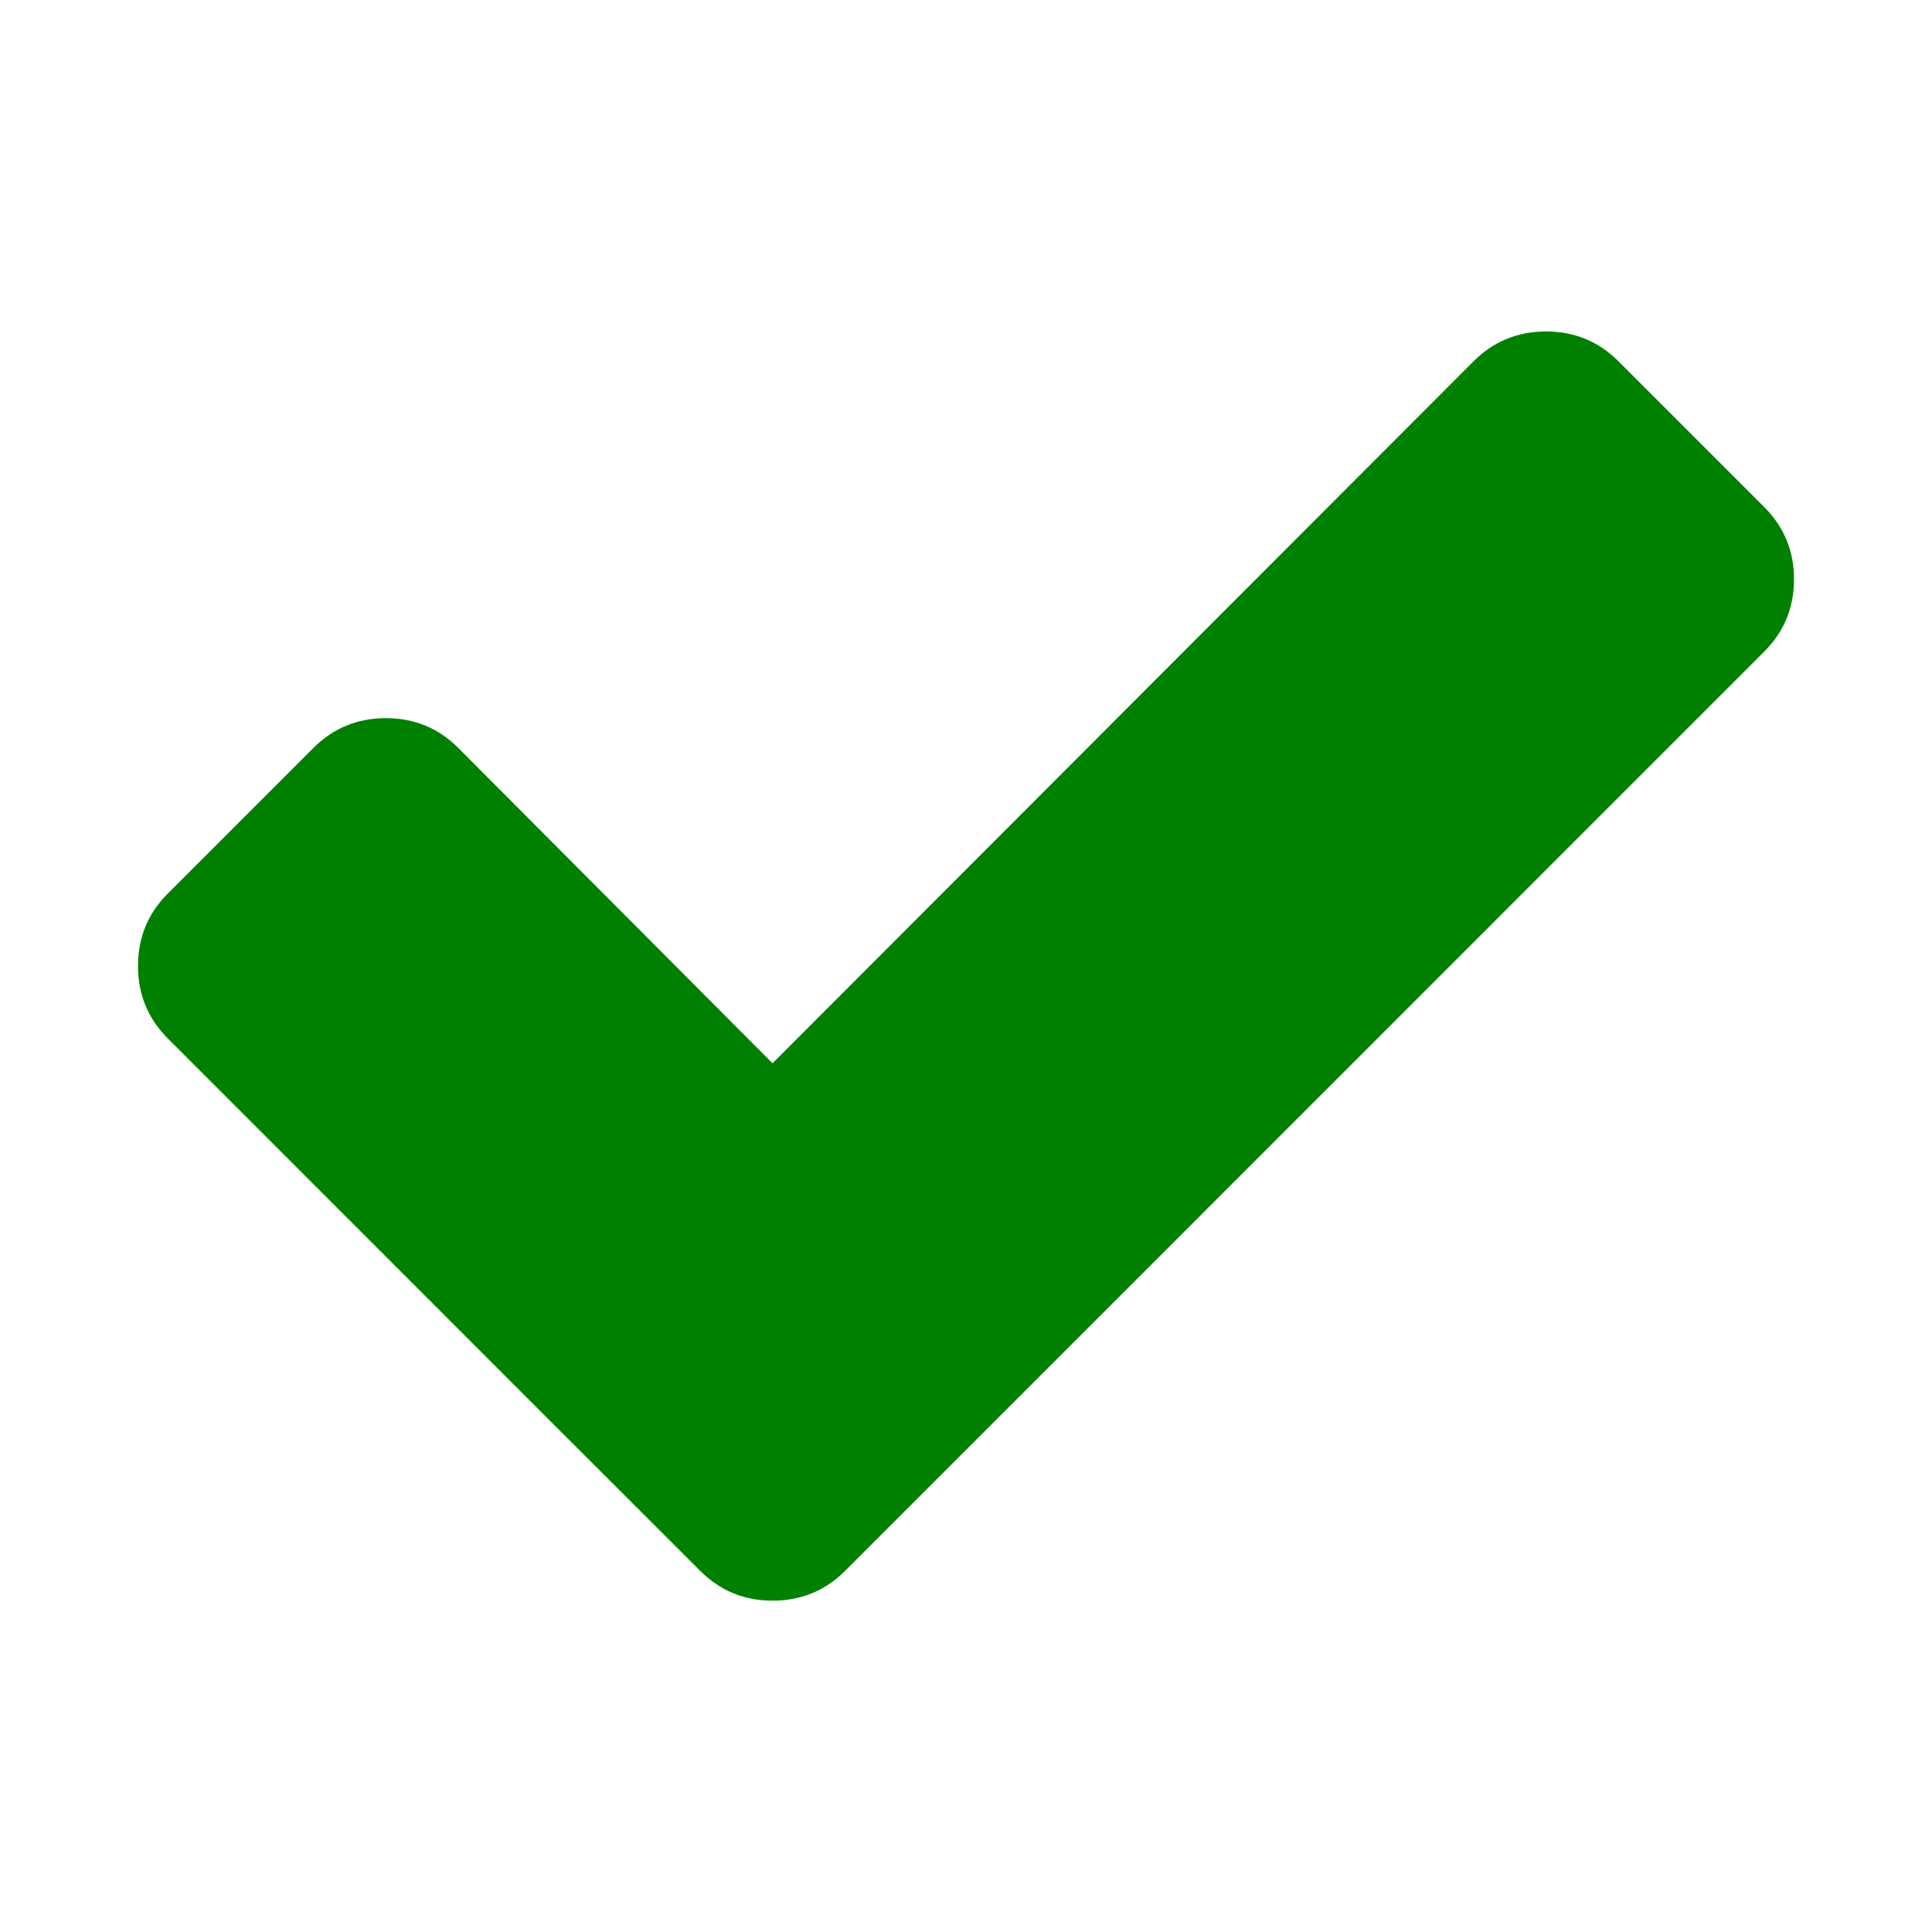
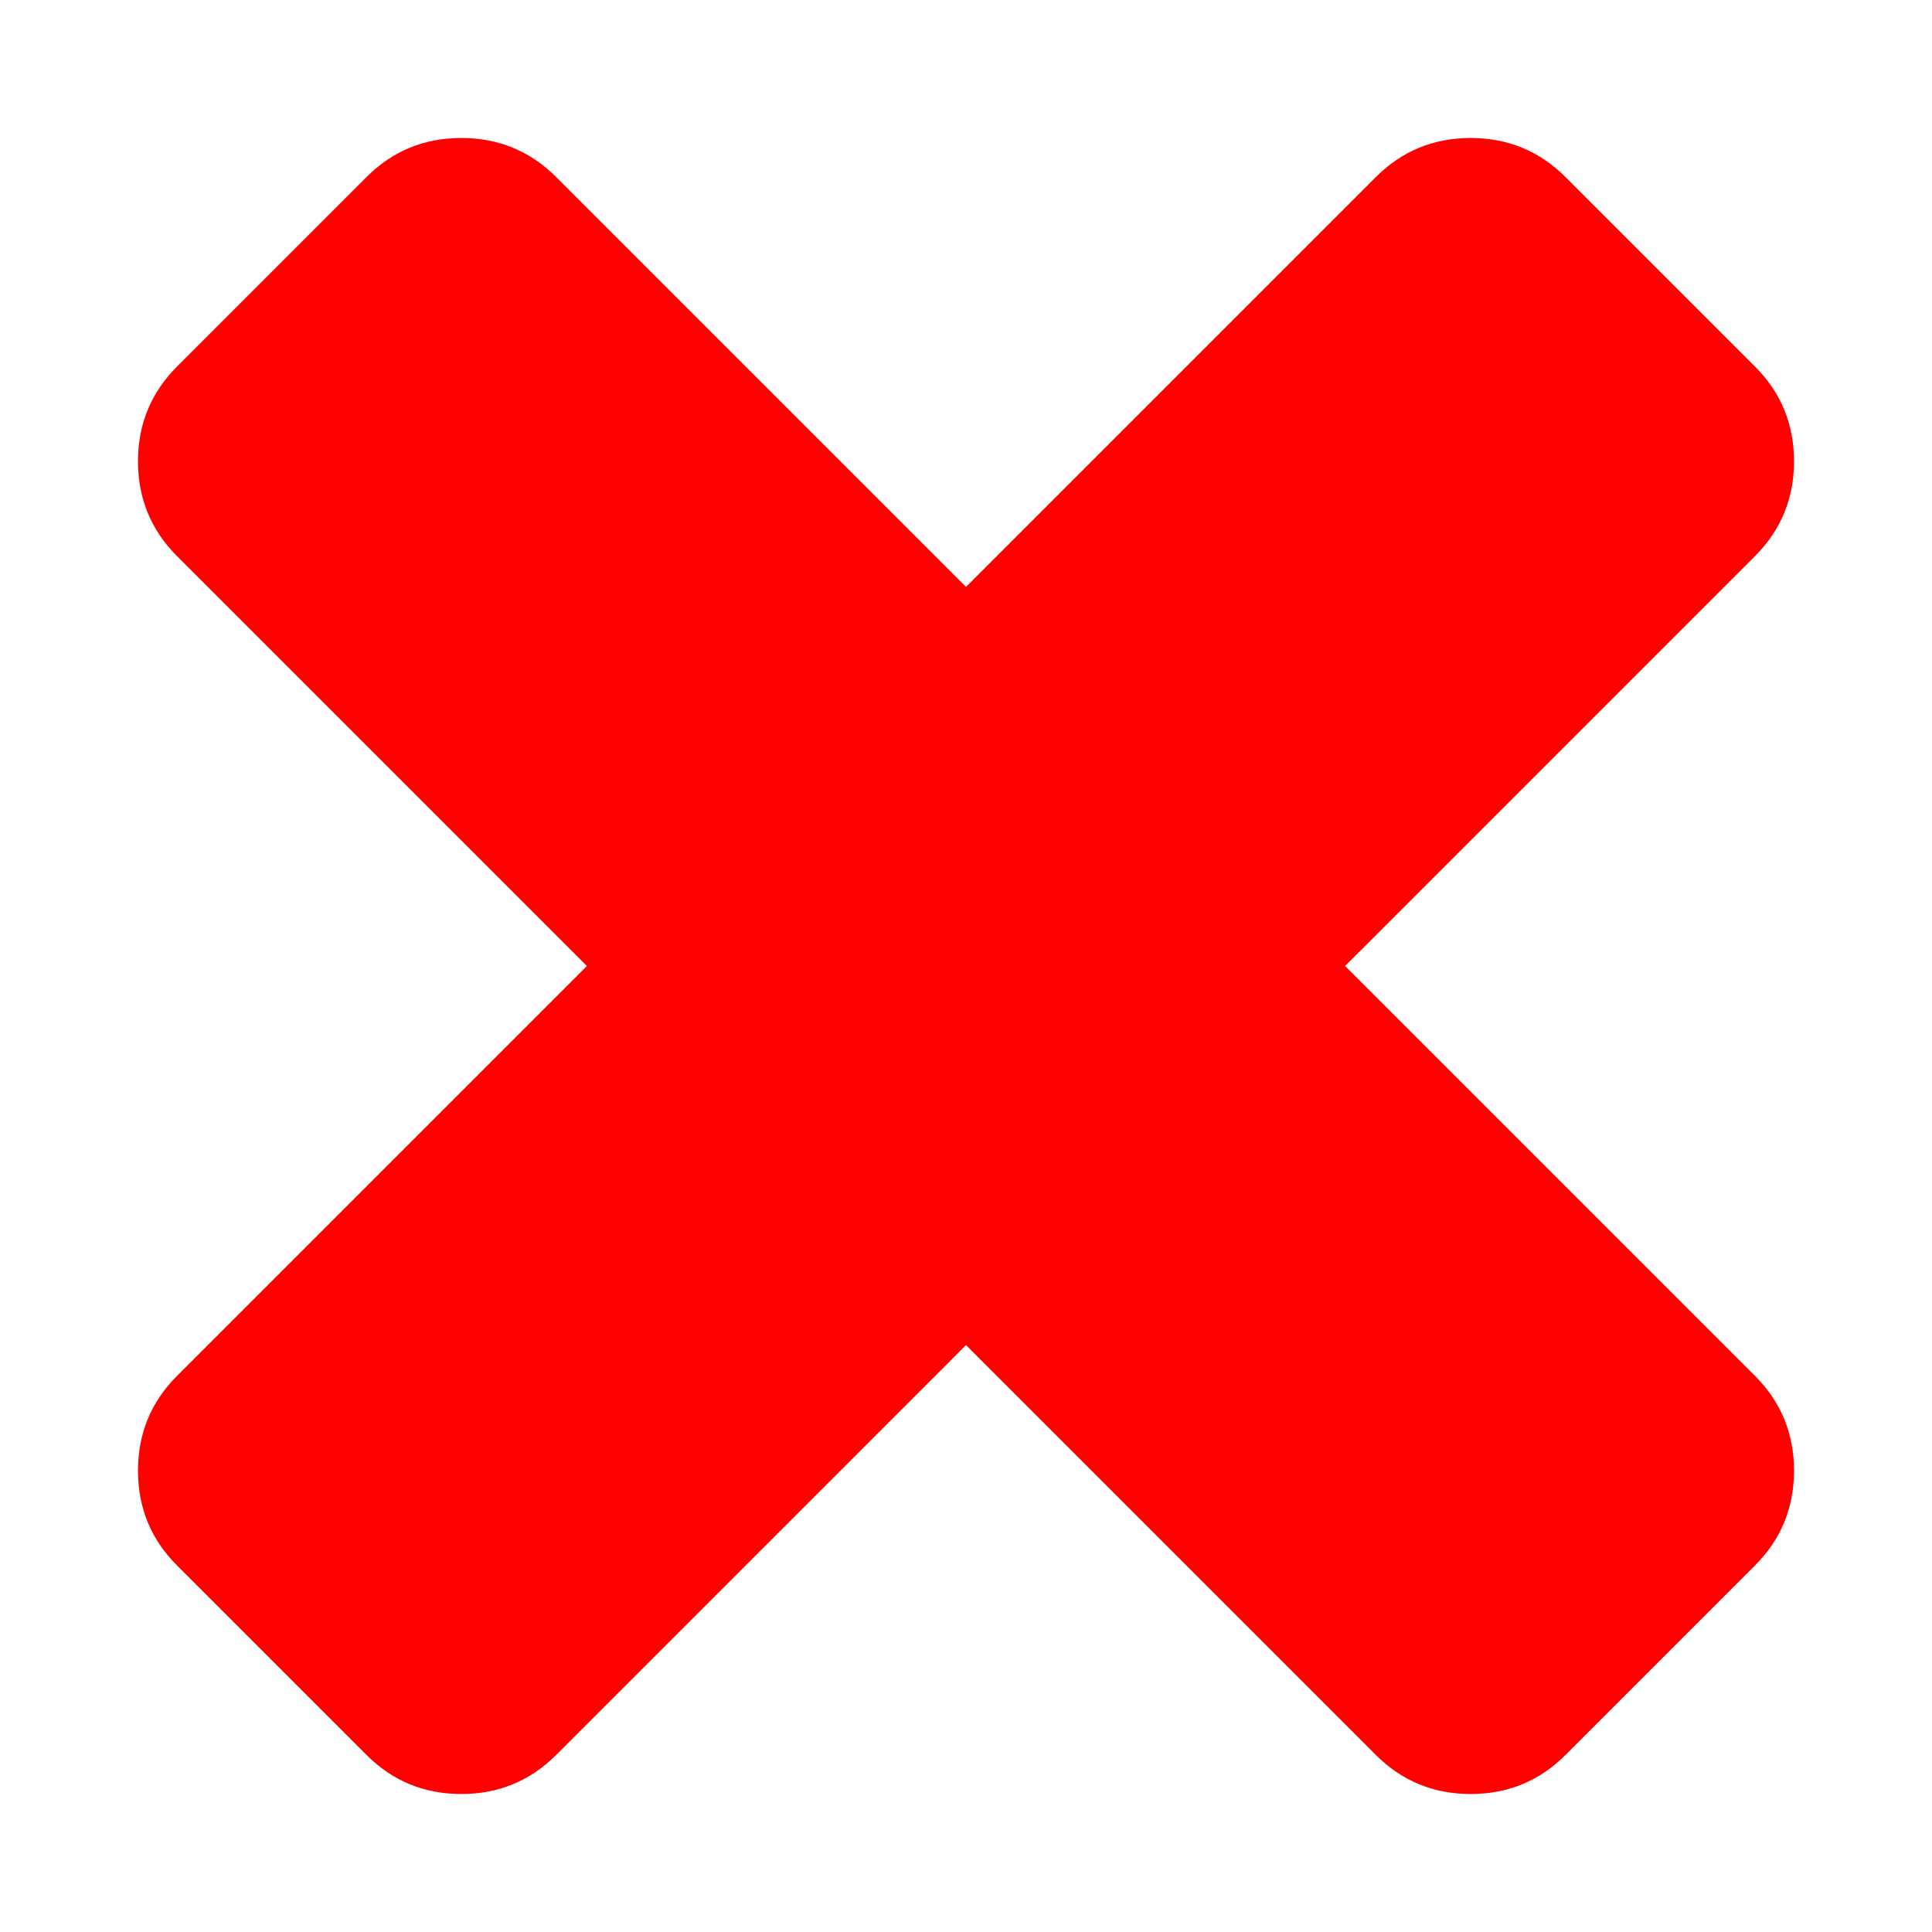
<svg xmlns="http://www.w3.org/2000/svg" fill="#000000" width="800px" height="800px" viewBox="0 0 14 14" role="img" focusable="false" aria-hidden="true">
-   <path fill="green" d="M13 4.197q0 .31-.217.526L7.178 10.329l-1.053 1.053q-.217.217-.526.217-.31 0-.526-.217L4.019 10.329 1.217 7.526Q1 7.31 1 7t.217-.526l1.053-1.053q.217-.217.526-.217.31 0 .526.217l2.276 2.284 5.079-5.086q.217-.217.526-.217.31 0 .526.217l1.053 1.053Q13 3.888 13 4.197z" />
+   <path fill="red" d="M13 10.657q0 .404-.283.687l-1.374 1.374Q11.061 13 10.657 13t-.687-.283L7 9.747l-2.97 2.97Q3.747 13 3.343 13q-.404 0-.687-.283l-1.374-1.374Q1 11.061 1 10.657t.283-.687L4.253 7l-2.97-2.97Q1 3.747 1 3.343q0-.404.283-.687l1.374-1.374Q2.939 1 3.343 1t.687.283L7 4.253l2.97-2.97Q10.253 1 10.657 1q.404 0 .687.283l1.374 1.374Q13 2.939 13 3.343t-.283.687L9.747 7l2.97 2.97Q13 10.253 13 10.657z" />
</svg>
